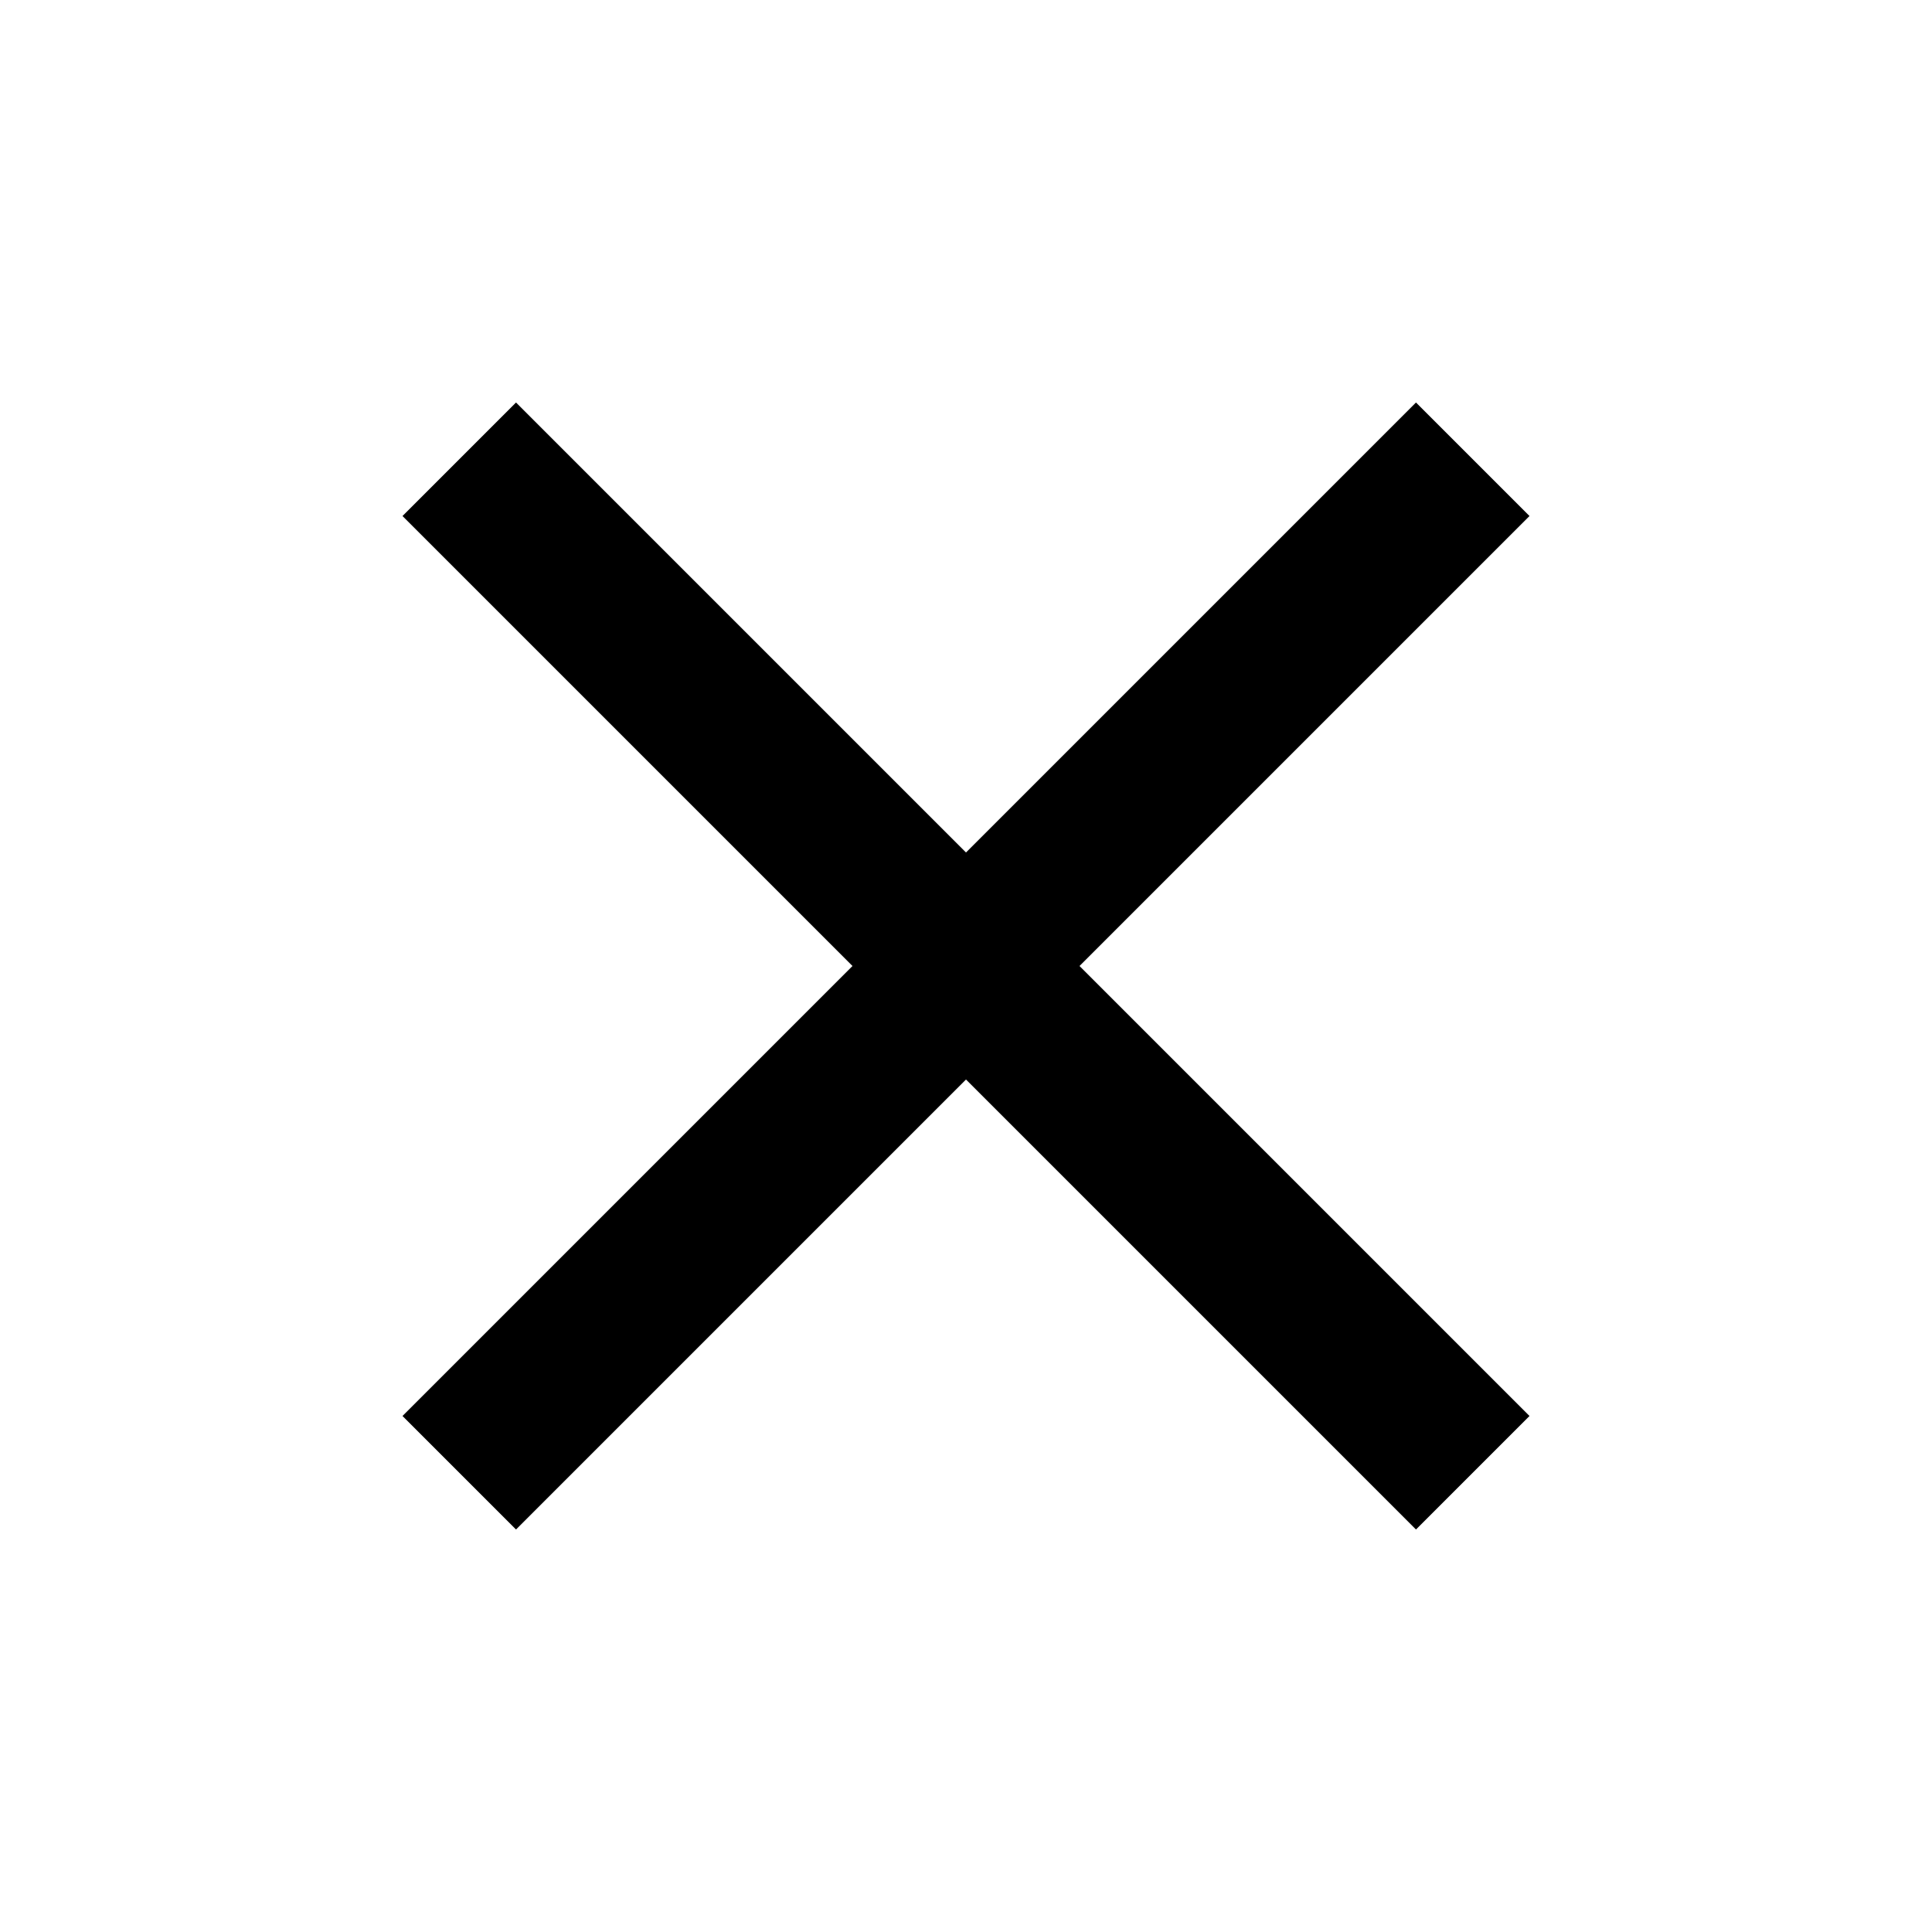
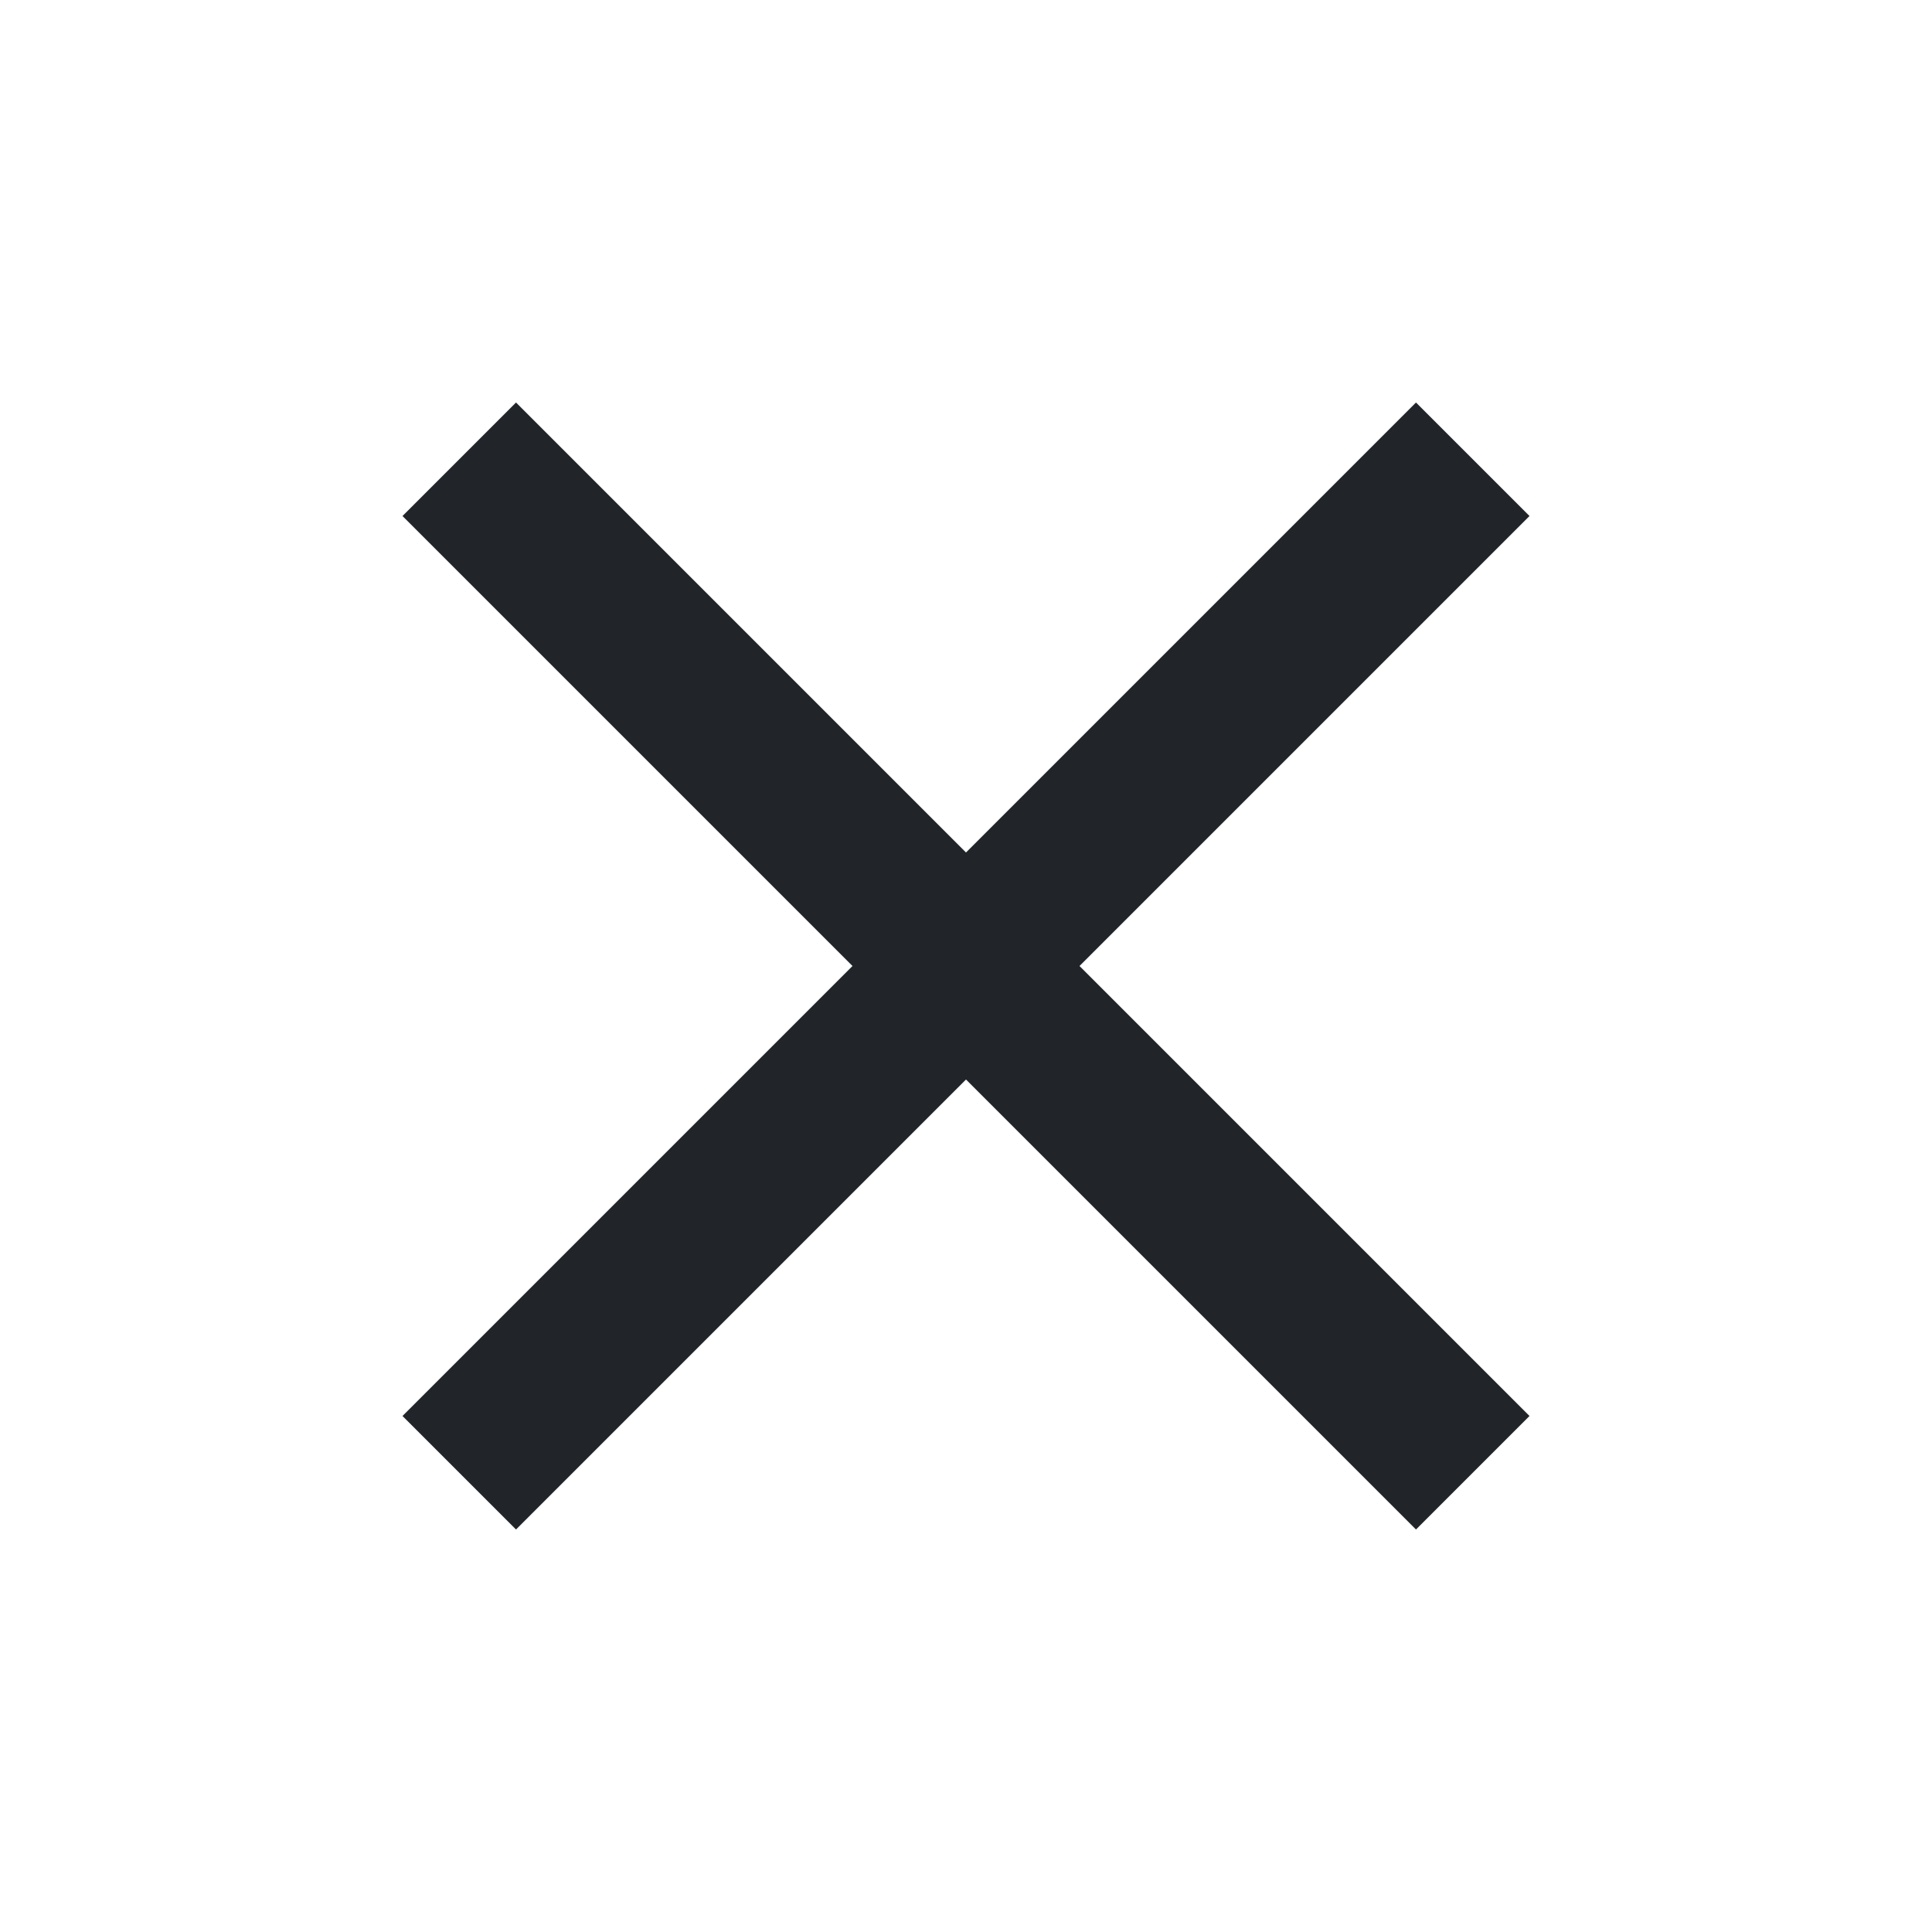
- <svg xmlns="http://www.w3.org/2000/svg" height="36px" viewBox="0 0 24 24" width="36px" fill="#000000">
+ <svg xmlns="http://www.w3.org/2000/svg" height="30px" viewBox="0 0 24 24" width="30px" fill="#212529">
  <path d="M0 0h24v24H0V0z" fill="none" />
  <path d="M19 6.41L17.59 5 12 10.59 6.41 5 5 6.41 10.59 12 5 17.59 6.41 19 12 13.41 17.59 19 19 17.59 13.41 12 19 6.41z" />
</svg>
